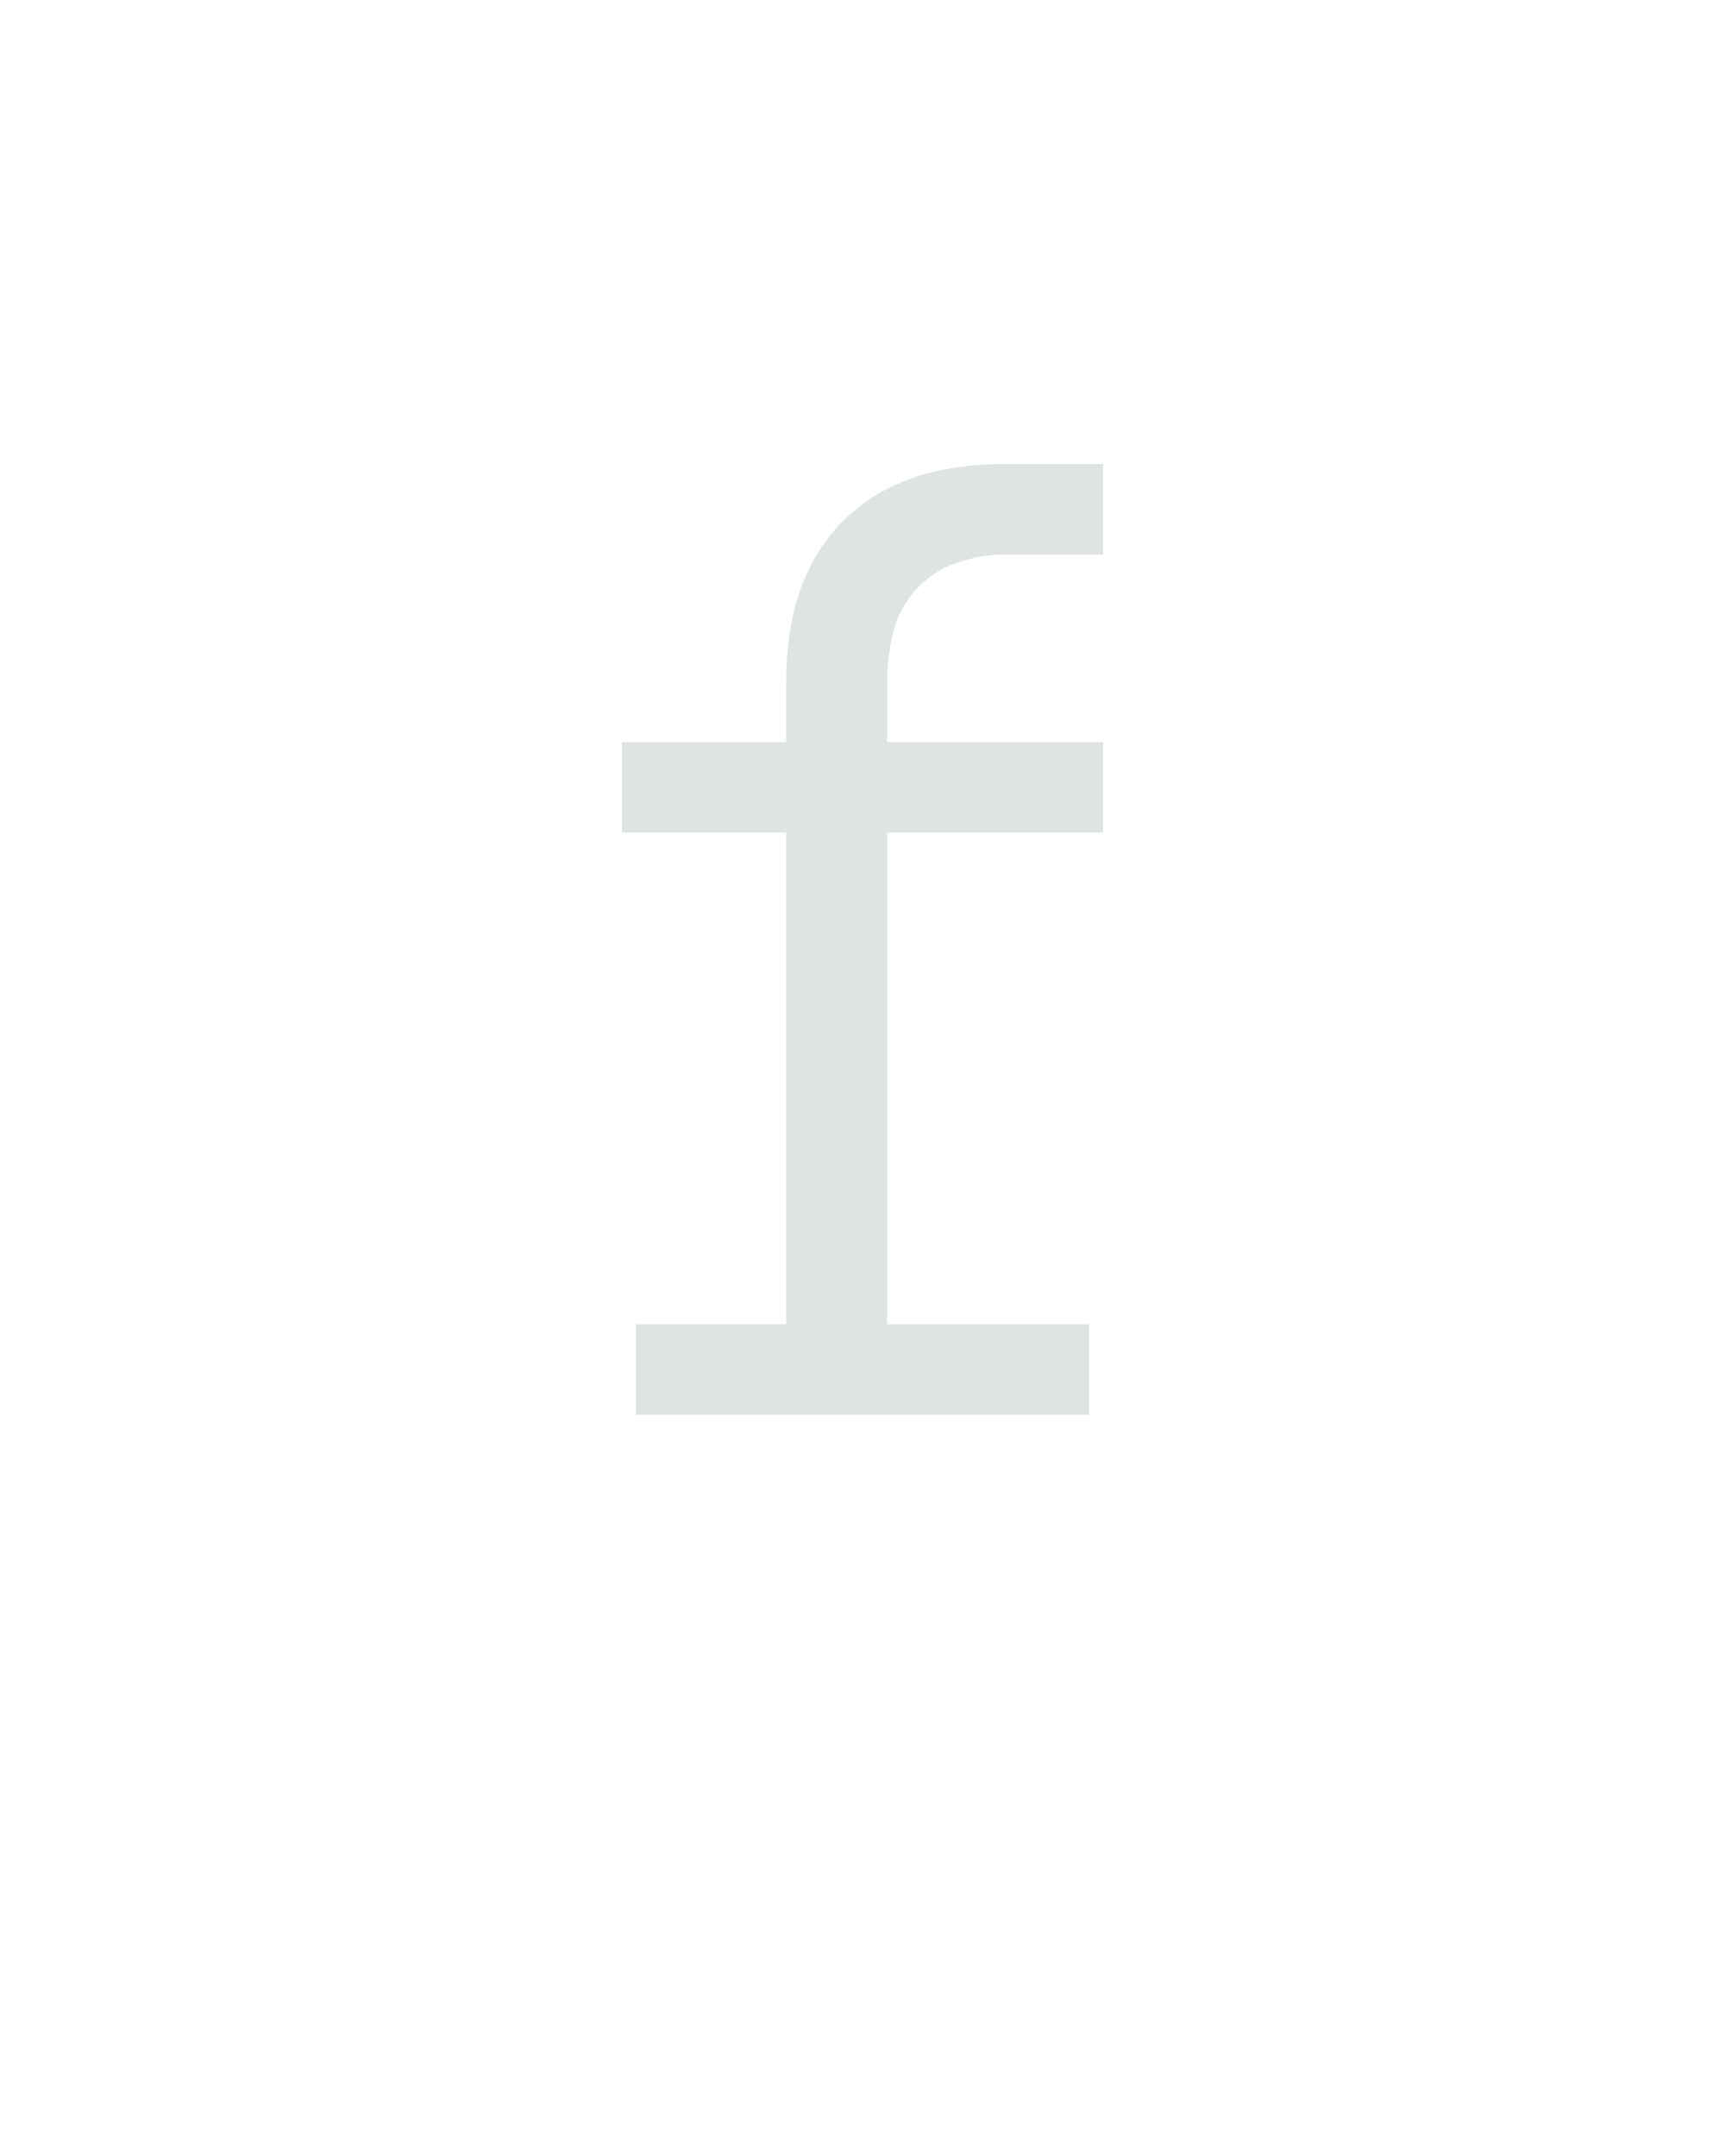
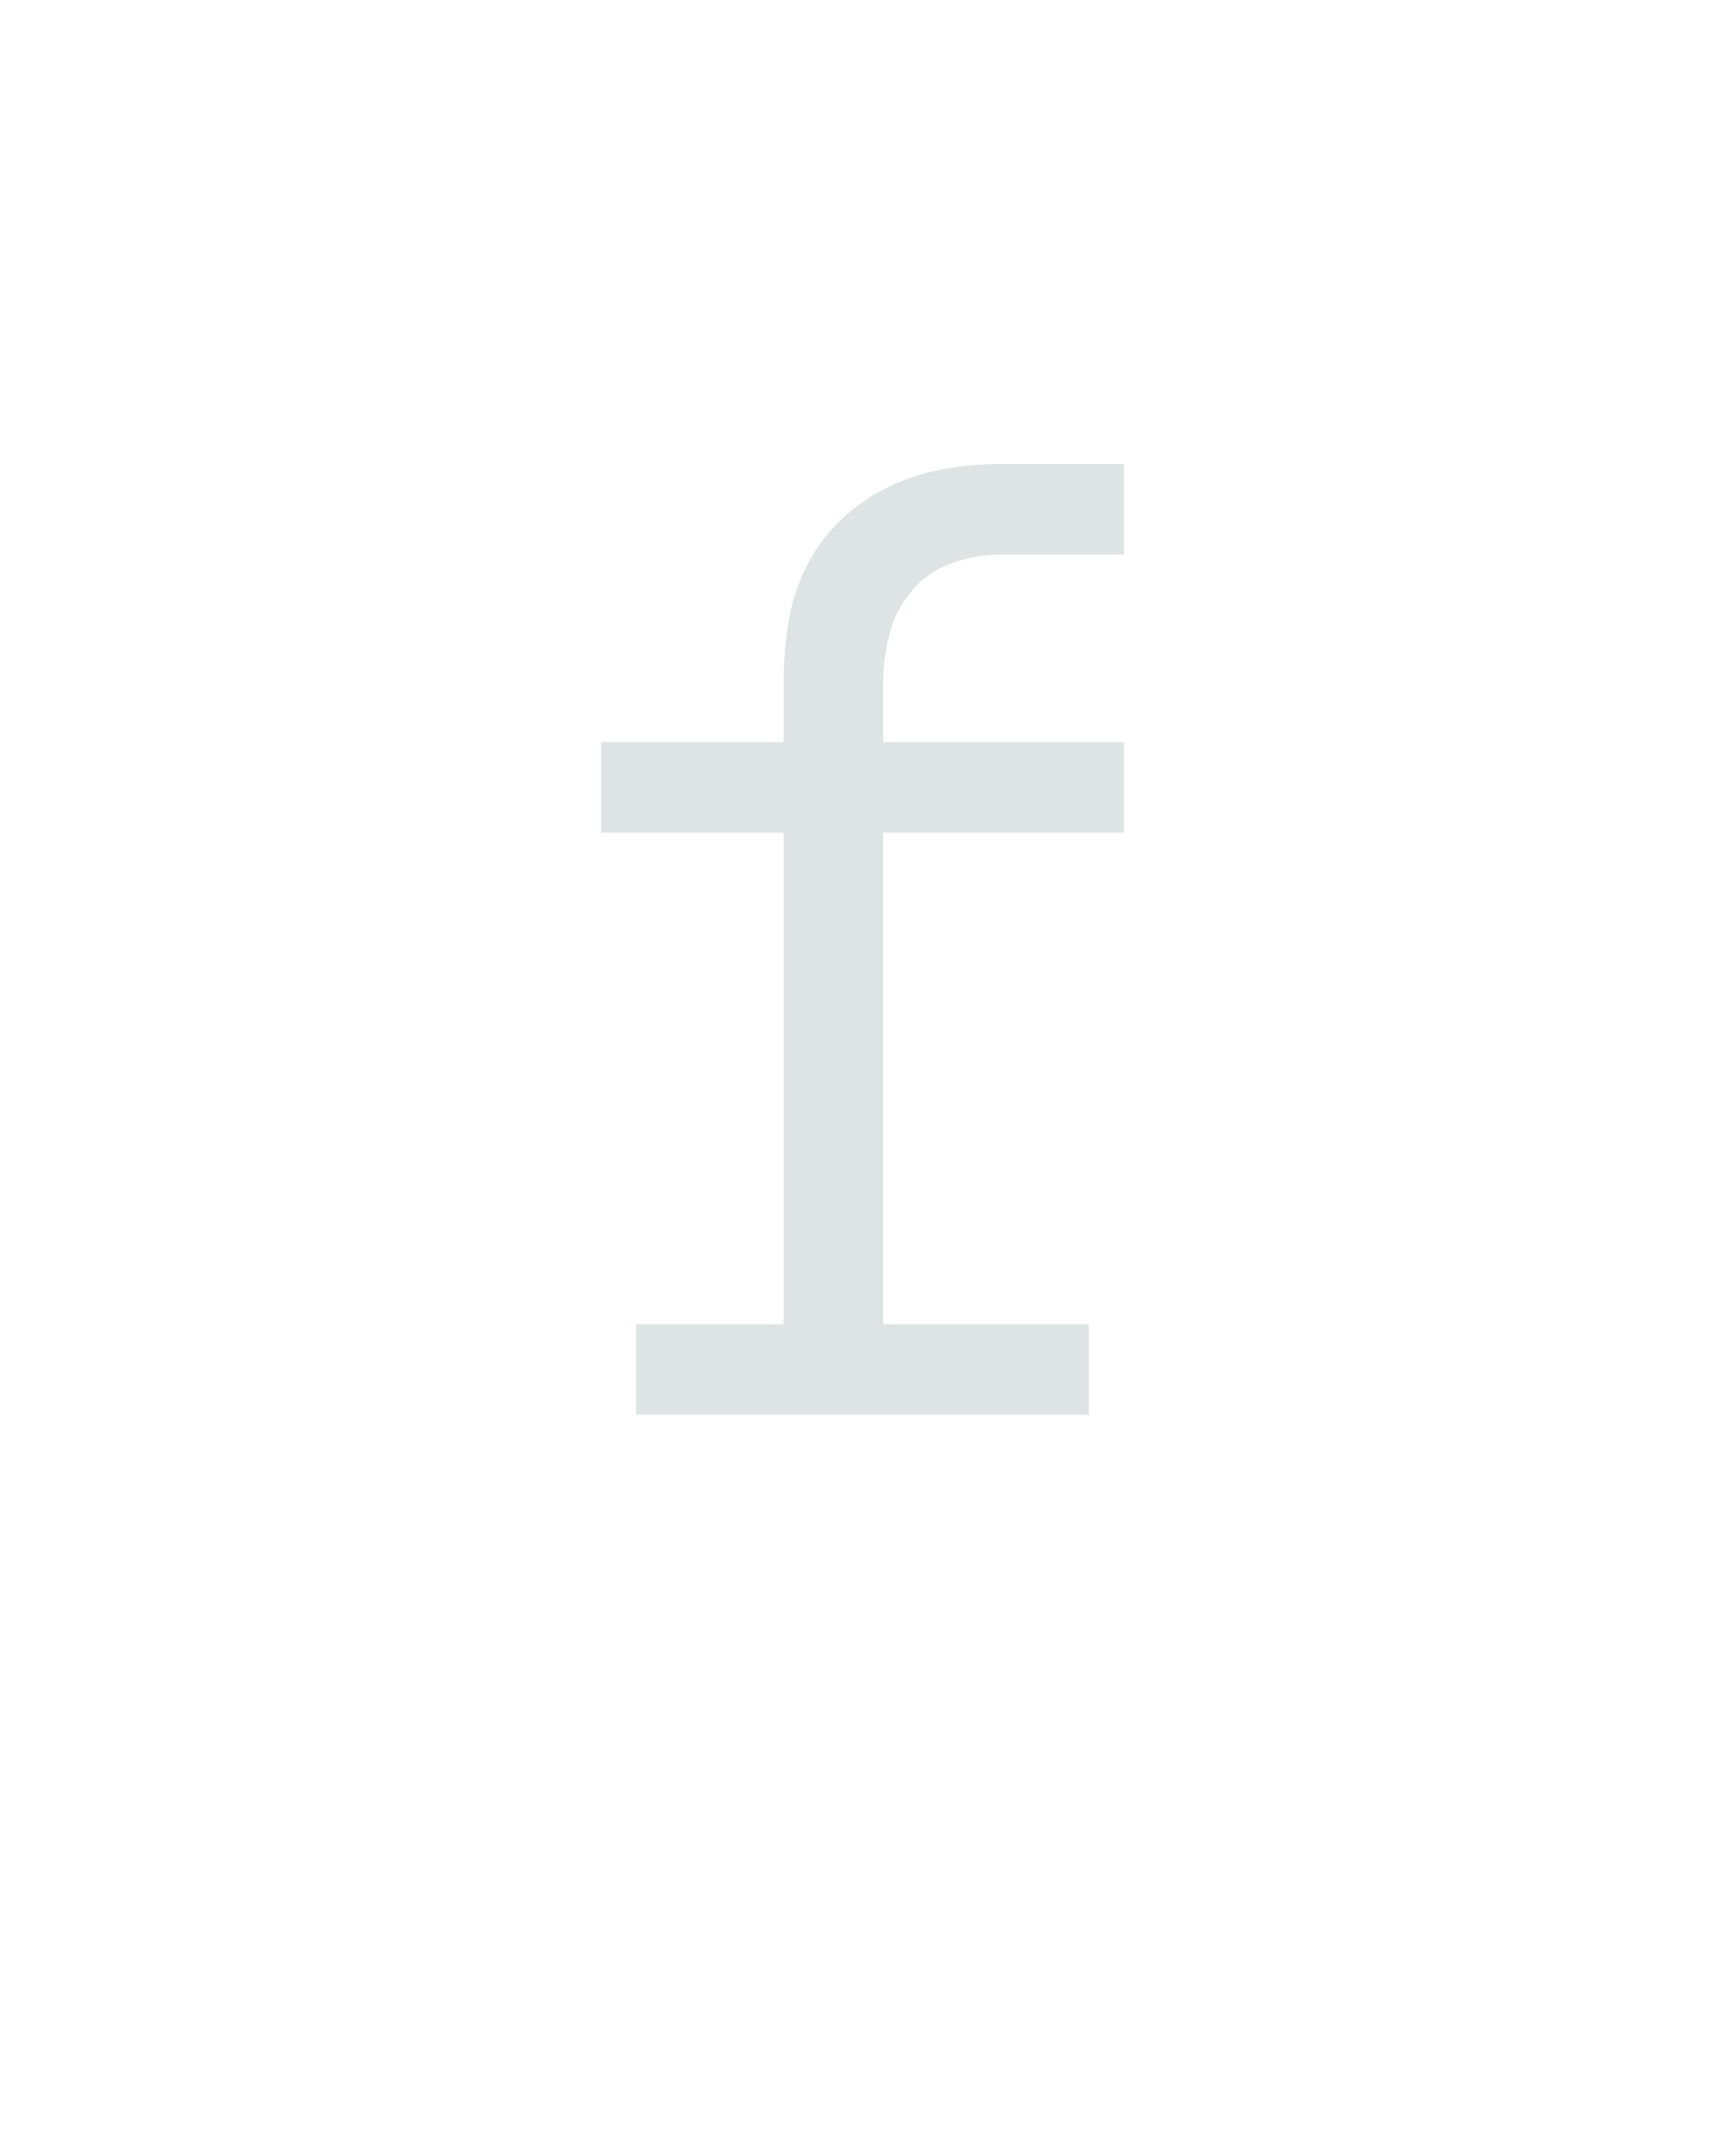
<svg xmlns="http://www.w3.org/2000/svg" height="160" viewBox="0 0 128 160" width="128">
  <defs>
-     <path d="M 75 0 L 75 -70 L 191 -70 L 191 -450 L 64 -450 L 64 -520 L 191 -520 L 191 -566 Q 191 -589 195 -611.5 Q 199 -634 209 -654.5 Q 219 -675 235 -691 Q 251 -707 271.5 -717 Q 292 -727 314.5 -731 Q 337 -735 360 -735 L 436 -735 L 436 -665 L 360 -665 Q 341 -665 322.5 -658.5 Q 304 -652 291 -637.5 Q 278 -623 273.5 -604 Q 269 -585 269 -566 L 269 -520 L 436 -520 L 436 -450 L 269 -450 L 269 -70 L 425 -70 L 425 0 Z " id="path1" />
+     <path d="M 75 0 L 75 -70 L 189 -70 L 189 -450 L 48 -450 L 48 -520 L 189 -520 L 189 -566 Q 189 -589 192.5 -611.5 Q 196 -634 206 -654.5 Q 216 -675 232.5 -691 Q 249 -707 269.5 -717 Q 290 -727 312.5 -731 Q 335 -735 357 -735 L 452 -735 L 452 -665 L 357 -665 Q 338 -665 319.5 -658.5 Q 301 -652 288.5 -637.5 Q 276 -623 271 -604 Q 266 -585 266 -566 L 266 -520 L 452 -520 L 452 -450 L 266 -450 L 266 -70 L 425 -70 L 425 0 Z " id="path1" />
  </defs>
  <g>
    <g data-source-text="f" fill="#dee4e3" transform="translate(40 104.992) rotate(0) scale(0.09599999)">
      <use href="#path1" transform="translate(0 0)" />
    </g>
  </g>
</svg>
